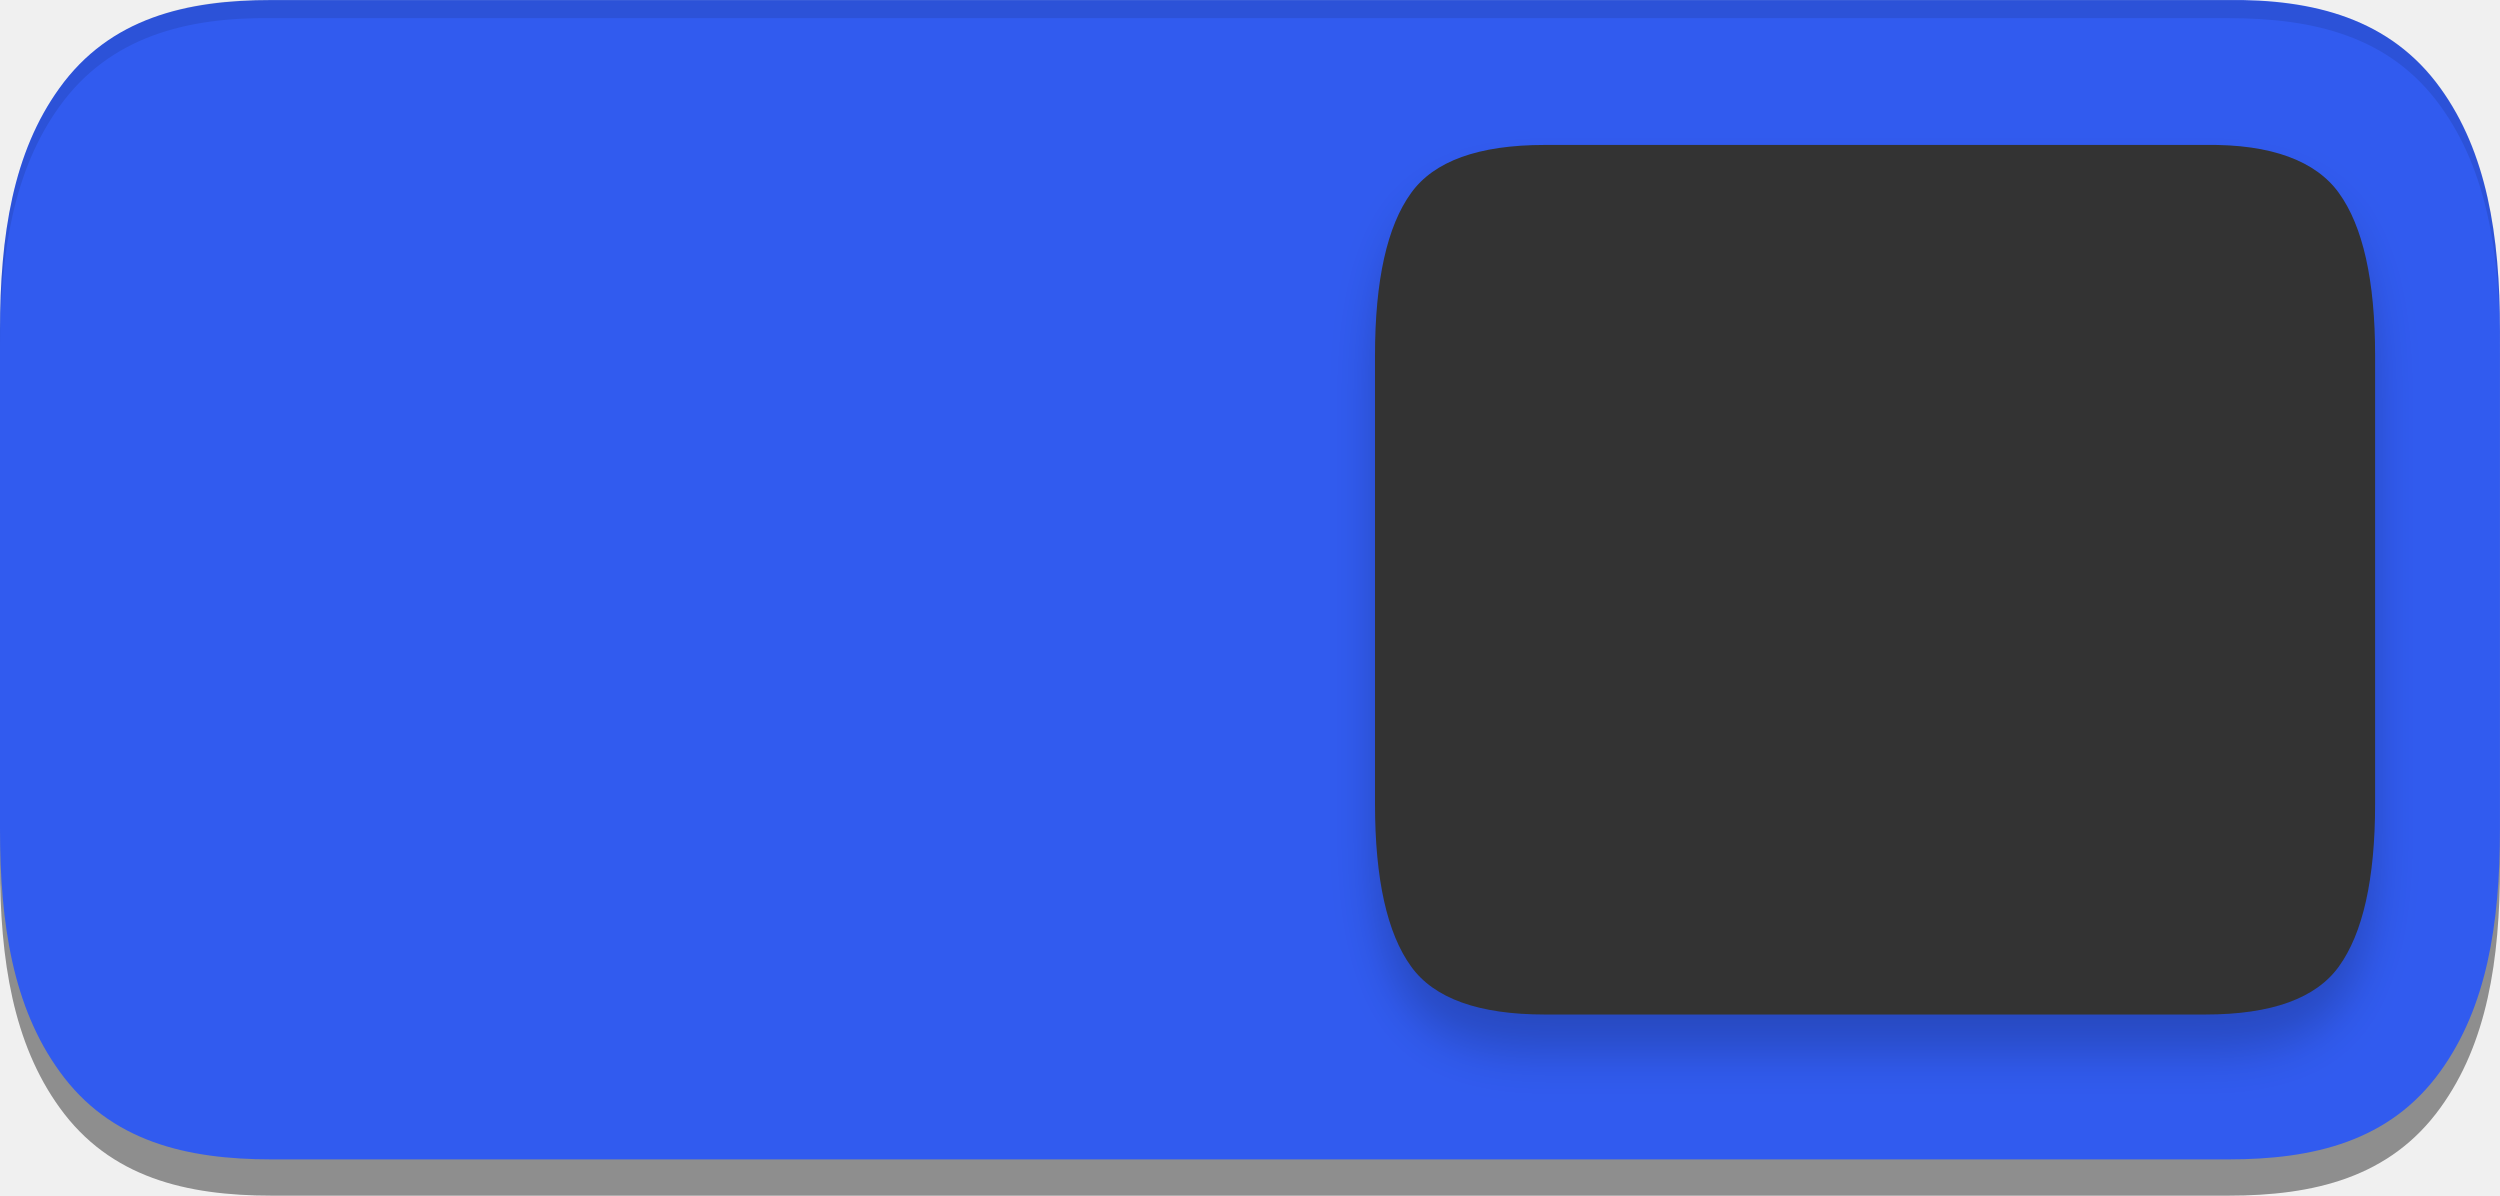
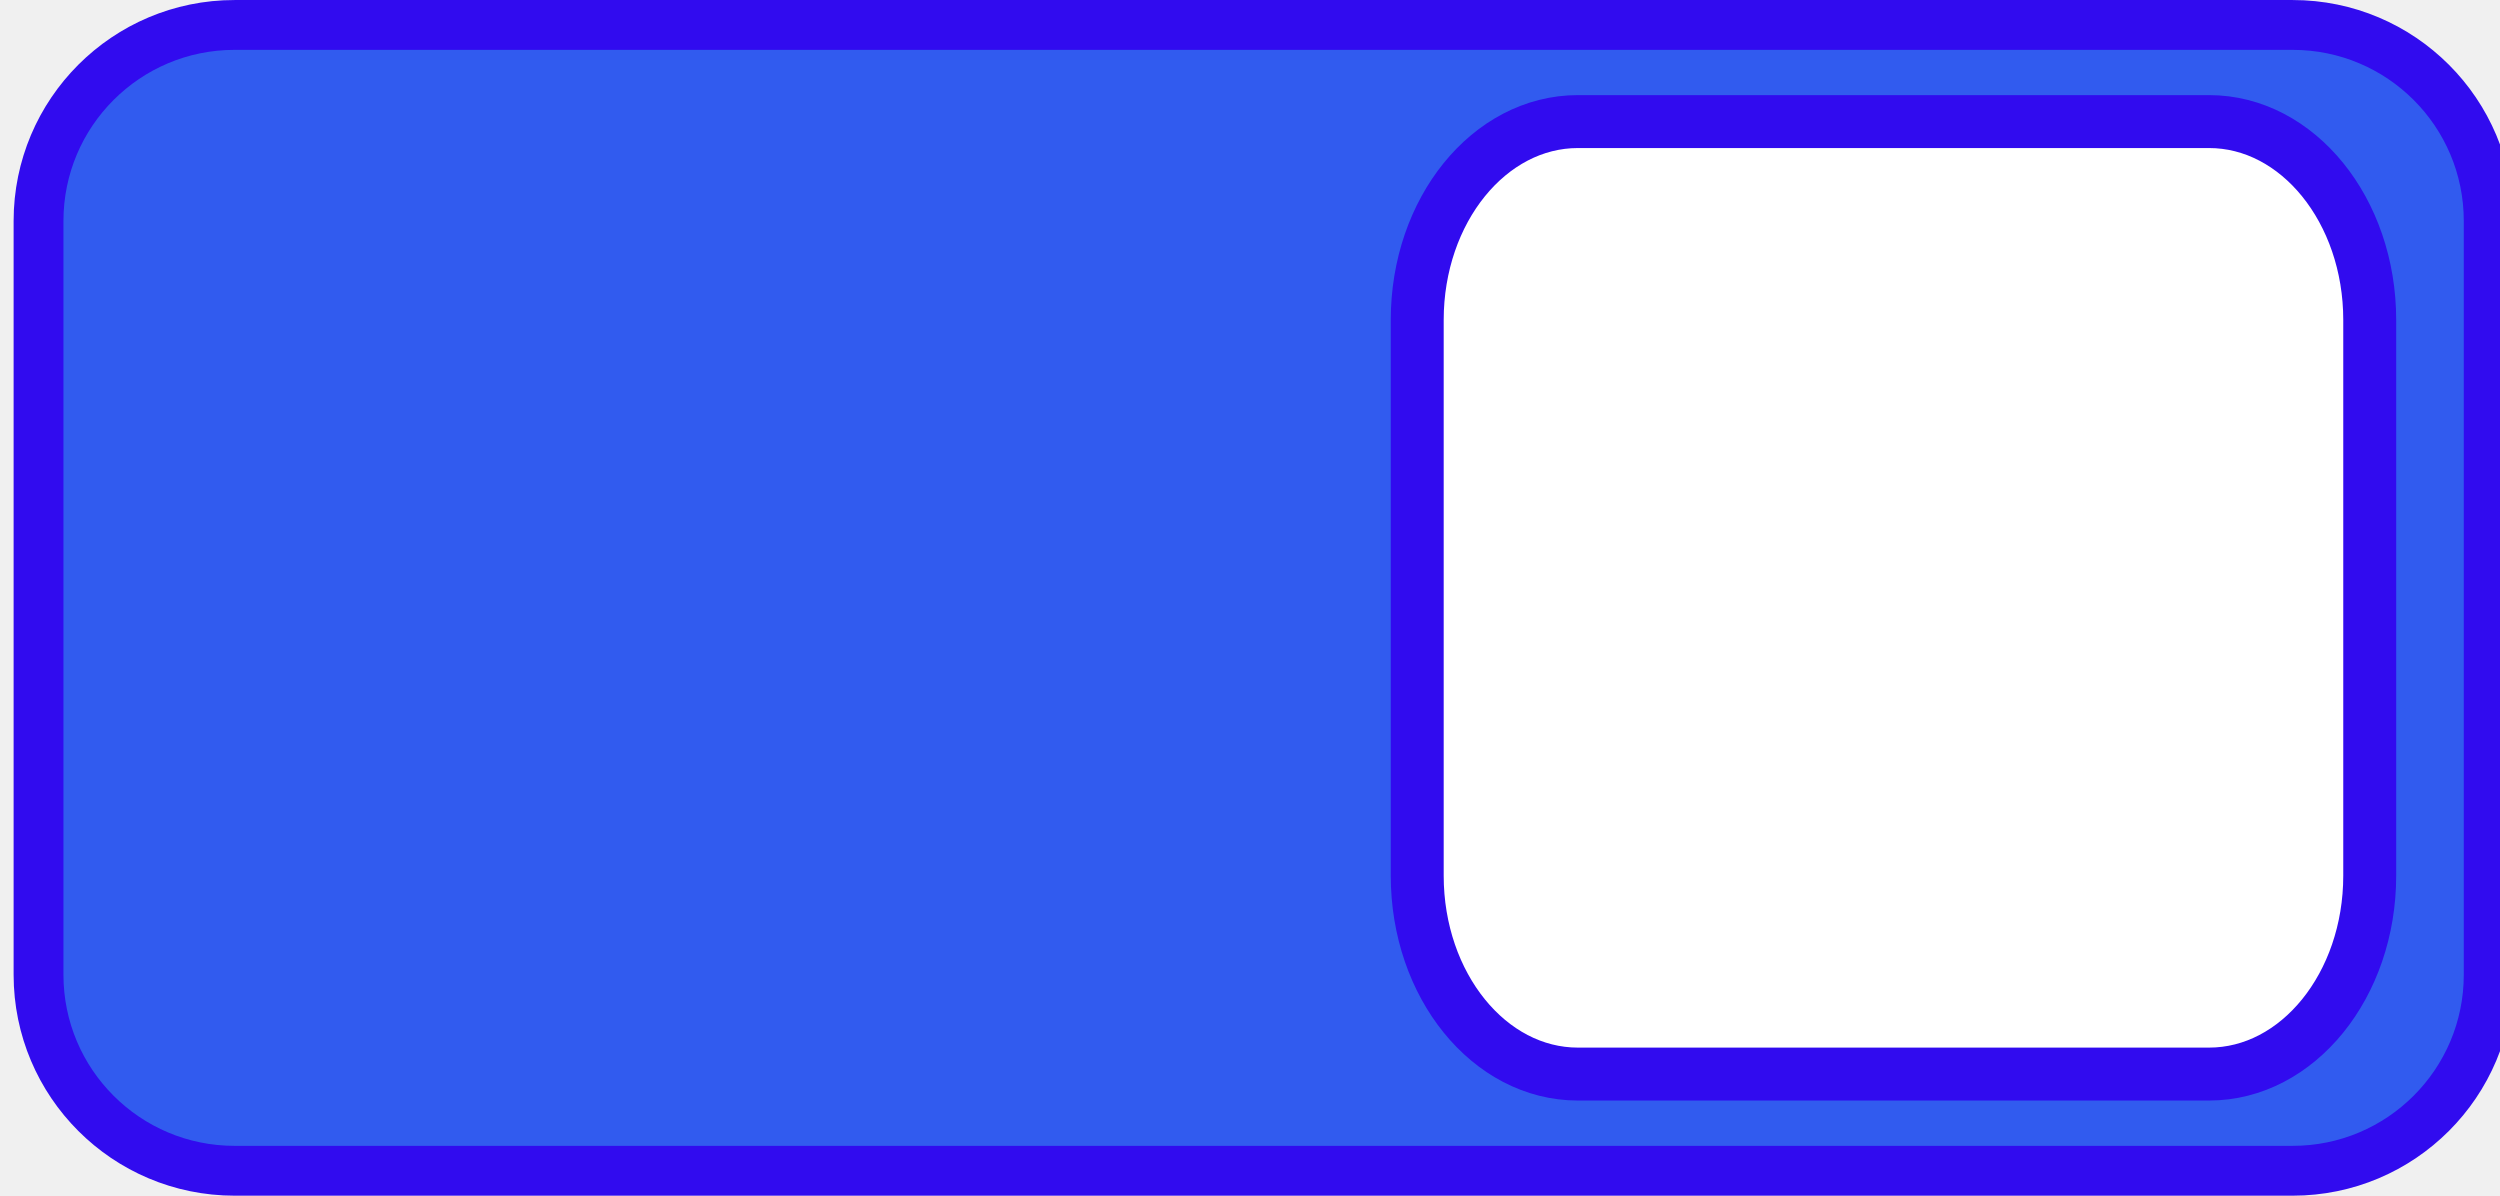
<svg xmlns="http://www.w3.org/2000/svg" xmlns:xlink="http://www.w3.org/1999/xlink" width="46" height="22" version="1.1" id="svg16">
  <defs id="defs8">
    <linearGradient id="a">
      <stop offset="0" stop-color="#39393a" id="stop2" />
      <stop offset="1" stop-color="#302f30" id="stop4" />
    </linearGradient>
    <linearGradient xlink:href="#a" id="b" x1="53" y1="294.429" x2="53" y2="309.804" gradientUnits="userSpaceOnUse" gradientTransform="translate(-19)" />
    <filter style="color-interpolation-filters:sRGB" id="filter973">
      <feFlood flood-opacity="0.059" flood-color="rgb(0,0,0)" result="flood" id="feFlood963" />
      <feComposite in="flood" in2="SourceGraphic" operator="out" result="composite1" id="feComposite965" />
      <feGaussianBlur in="composite1" stdDeviation="0" result="blur" id="feGaussianBlur967" />
      <feOffset dx="0" dy="2" result="offset" id="feOffset969" />
      <feComposite in="offset" in2="SourceGraphic" operator="atop" result="composite2" id="feComposite971" />
    </filter>
    <filter style="color-interpolation-filters:sRGB" id="filter973-3" x="-0" y="-0.006" width="0.997" height="1.013">
      <feFlood flood-opacity="0.059" flood-color="rgb(0,0,0)" result="flood" id="feFlood963-6" />
      <feComposite in="flood" in2="SourceGraphic" operator="out" result="composite1" id="feComposite965-7" />
      <feGaussianBlur in="composite1" stdDeviation="0" result="blur" id="feGaussianBlur967-5" />
      <feOffset dx="0" dy="2" result="offset" id="feOffset969-3" />
      <feComposite in="offset" in2="SourceGraphic" operator="atop" result="composite2" id="feComposite971-5" />
    </filter>
-     <filter style="color-interpolation-filters:sRGB" id="filter1502" x="-0.054" width="1.109" y="-0.068" height="1.136">
-       <feGaussianBlur stdDeviation="1.36" id="feGaussianBlur1504" />
-     </filter>
  </defs>
  <g transform="translate(0,-291.18)" id="g14" style="stroke:#315bef;stroke-width:1.085;stroke-opacity:1">
-     <path style="color:#000000;font-style:normal;font-variant:normal;font-weight:normal;font-stretch:normal;font-size:15px;line-height:125%;font-family:Ubuntu;-inkscape-font-specification:Ubuntu;font-variant-ligatures:normal;font-variant-position:normal;font-variant-caps:normal;font-variant-numeric:normal;font-variant-alternates:normal;font-feature-settings:normal;text-indent:0;text-align:center;text-decoration:none;text-decoration-line:none;text-decoration-style:solid;text-decoration-color:#000000;letter-spacing:0px;word-spacing:0px;text-transform:none;writing-mode:lr-tb;direction:ltr;text-orientation:mixed;dominant-baseline:auto;baseline-shift:baseline;text-anchor:middle;white-space:normal;shape-padding:0;clip-rule:nonzero;display:inline;overflow:visible;visibility:visible;opacity:0.6;isolation:auto;mix-blend-mode:normal;color-interpolation:sRGB;color-interpolation-filters:linearRGB;solid-color:#000000;solid-opacity:1;vector-effect:none;fill:#4d4d4d;fill-opacity:1;fill-rule:nonzero;stroke:none;stroke-width:0.619;stroke-linecap:butt;stroke-linejoin:miter;stroke-miterlimit:4;stroke-dasharray:none;stroke-dashoffset:0;stroke-opacity:1;color-rendering:auto;image-rendering:auto;shape-rendering:auto;text-rendering:auto;enable-background:accumulate" d="m 5.02,291.848 c -1.59,-0.023 -3.005,0.344 -3.923,1.621 C 0.246,294.647 0,296.169 0,297.931 v 9.166 c 0,1.762 0.246,3.284 1.096,4.462 0.928,1.291 2.334,1.621 3.902,1.621 h 36.003 c 1.569,0 2.976,-0.328 3.905,-1.621 C 45.759,310.378 46,308.857 46,307.097 v -9.166 c 0,-1.76 -0.241,-3.281 -1.093,-4.462 -0.929,-1.293 -2.337,-1.621 -3.905,-1.621 z" id="path1529" />
-     <path id="path1440" d="m 40.98,291.181 c 1.59,-0.023 3.005,0.344 3.923,1.621 0.85,1.178 1.096,2.7 1.096,4.462 v 9.166 c 0,1.762 -0.246,3.284 -1.096,4.462 -0.928,1.291 -2.334,1.621 -3.902,1.621 H 4.999 c -1.569,0 -2.976,-0.328 -3.905,-1.621 C 0.241,309.712 0,308.19 0,306.43 v -9.166 c 0,-1.76 0.241,-3.281 1.093,-4.462 0.929,-1.293 2.337,-1.621 3.905,-1.621 z" style="color:#000000;font-style:normal;font-variant:normal;font-weight:normal;font-stretch:normal;font-size:15px;line-height:125%;font-family:Ubuntu;-inkscape-font-specification:Ubuntu;font-variant-ligatures:normal;font-variant-position:normal;font-variant-caps:normal;font-variant-numeric:normal;font-variant-alternates:normal;font-feature-settings:normal;text-indent:0;text-align:center;text-decoration:none;text-decoration-line:none;text-decoration-style:solid;text-decoration-color:#000000;letter-spacing:0px;word-spacing:0px;text-transform:none;writing-mode:lr-tb;direction:ltr;text-orientation:mixed;dominant-baseline:auto;baseline-shift:baseline;text-anchor:middle;white-space:normal;shape-padding:0;clip-rule:nonzero;display:inline;overflow:visible;visibility:visible;opacity:1;isolation:auto;mix-blend-mode:normal;color-interpolation:sRGB;color-interpolation-filters:linearRGB;solid-color:#000000;solid-opacity:1;vector-effect:none;fill:#315bef;fill-opacity:1;fill-rule:nonzero;stroke:none;stroke-width:0.619;stroke-linecap:butt;stroke-linejoin:miter;stroke-miterlimit:4;stroke-dasharray:none;stroke-dashoffset:0;stroke-opacity:1;color-rendering:auto;image-rendering:auto;shape-rendering:auto;text-rendering:auto;enable-background:accumulate" />
-     <path id="path1464" d="m 90.851,94.002 c -4.231,-0.053 -7.072,0.897 -8.531,2.648 C 80.788,98.475 80,101.467 80,105.627 v 24.749 c 0,4.16 0.788,7.152 2.32,8.976 C 83.78,141.103 86.619,142 90.851,142 h 42.3 c 4.232,0 7.079,-0.897 8.539,-2.648 1.532,-1.824 2.312,-4.817 2.312,-8.976 v -24.749 c 0,-4.16 -0.78,-7.152 -2.312,-8.976 -1.459,-1.751 -4.307,-2.648 -8.539,-2.648 z" style="font-style:normal;font-variant:normal;font-weight:normal;font-stretch:normal;font-size:15px;line-height:125%;font-family:Ubuntu;-inkscape-font-specification:Ubuntu;text-align:center;letter-spacing:0px;word-spacing:0px;writing-mode:lr-tb;text-anchor:middle;display:inline;opacity:0.2;fill:#000000;fill-opacity:1;stroke:none;stroke-width:2;filter:url(#filter1502);enable-background:new" transform="matrix(-0.2875324,0,0,0.3333333,66.70493,263.18)" />
-     <path style="font-style:normal;font-variant:normal;font-weight:normal;font-stretch:normal;font-size:15px;line-height:125%;font-family:Ubuntu;-inkscape-font-specification:Ubuntu;text-align:center;letter-spacing:0px;word-spacing:0px;writing-mode:lr-tb;text-anchor:middle;display:inline;fill:#333333;fill-opacity:1;stroke:none;stroke-width:0.619;enable-background:new" d="m 40.582,293.847 c 1.217,-0.018 2.033,0.299 2.453,0.883 0.441,0.608 0.667,1.606 0.667,2.992 v 8.25 c 0,1.387 -0.227,2.384 -0.667,2.992 -0.42,0.584 -1.236,0.883 -2.453,0.883 H 28.42 c -1.217,0 -2.036,-0.299 -2.455,-0.883 -0.441,-0.608 -0.665,-1.606 -0.665,-2.992 v -8.25 c 0,-1.387 0.224,-2.384 0.665,-2.992 0.42,-0.584 1.238,-0.883 2.455,-0.883 z" id="path1442" />
-     <path style="color:#000000;font-style:normal;font-variant:normal;font-weight:normal;font-stretch:normal;font-size:15px;line-height:125%;font-family:Ubuntu;-inkscape-font-specification:Ubuntu;font-variant-ligatures:normal;font-variant-position:normal;font-variant-caps:normal;font-variant-numeric:normal;font-variant-alternates:normal;font-feature-settings:normal;text-indent:0;text-align:center;text-decoration:none;text-decoration-line:none;text-decoration-style:solid;text-decoration-color:#000000;letter-spacing:0px;word-spacing:0px;text-transform:none;writing-mode:lr-tb;direction:ltr;text-orientation:mixed;dominant-baseline:auto;baseline-shift:baseline;text-anchor:middle;white-space:normal;shape-padding:0;clip-rule:nonzero;display:inline;overflow:visible;visibility:visible;opacity:0.1;isolation:auto;mix-blend-mode:normal;color-interpolation:sRGB;color-interpolation-filters:linearRGB;solid-color:#000000;solid-opacity:1;vector-effect:none;fill:#000000;fill-opacity:1;fill-rule:nonzero;stroke:none;stroke-width:0.619;stroke-linecap:butt;stroke-linejoin:miter;stroke-miterlimit:4;stroke-dasharray:none;stroke-dashoffset:0;stroke-opacity:1;color-rendering:auto;image-rendering:auto;shape-rendering:auto;text-rendering:auto;enable-background:accumulate" d="m 5.02,291.181 c -1.59,-0.023 -3.005,0.344 -3.923,1.621 -0.85,1.178 -1.096,2.7 -1.096,4.462 v 0.333 c 0,-1.762 0.246,-3.284 1.096,-4.462 0.918,-1.277 2.333,-1.644 3.923,-1.621 h 35.981 c 1.569,0 2.976,0.328 3.906,1.621 0.852,1.18 1.093,2.702 1.093,4.462 v -0.333 c 0,-1.76 -0.241,-3.281 -1.093,-4.462 -0.929,-1.293 -2.337,-1.621 -3.906,-1.621 z" id="path1586" />
+     <rect style="fill:#315bef;fill-opacity:1;stroke:#310bef;stroke-width:0.917;stroke-opacity:1" id="rect876" width="45.083" height="21.083" x="0.709" y="291.639" ry="3.607" />
+     <rect ry="3.65" rx="2.957" y="293.417" x="26.077" height="17.526" width="17.526" id="rect38006" style="color:#000000;display:inline;overflow:visible;visibility:visible;fill:#ffffff;fill-opacity:1;fill-rule:nonzero;stroke:#310bef;stroke-width:0.974;stroke-linecap:butt;stroke-linejoin:miter;stroke-miterlimit:4;stroke-dasharray:none;stroke-dashoffset:0;stroke-opacity:1;marker:none;enable-background:accumulate" />
  </g>
</svg>
